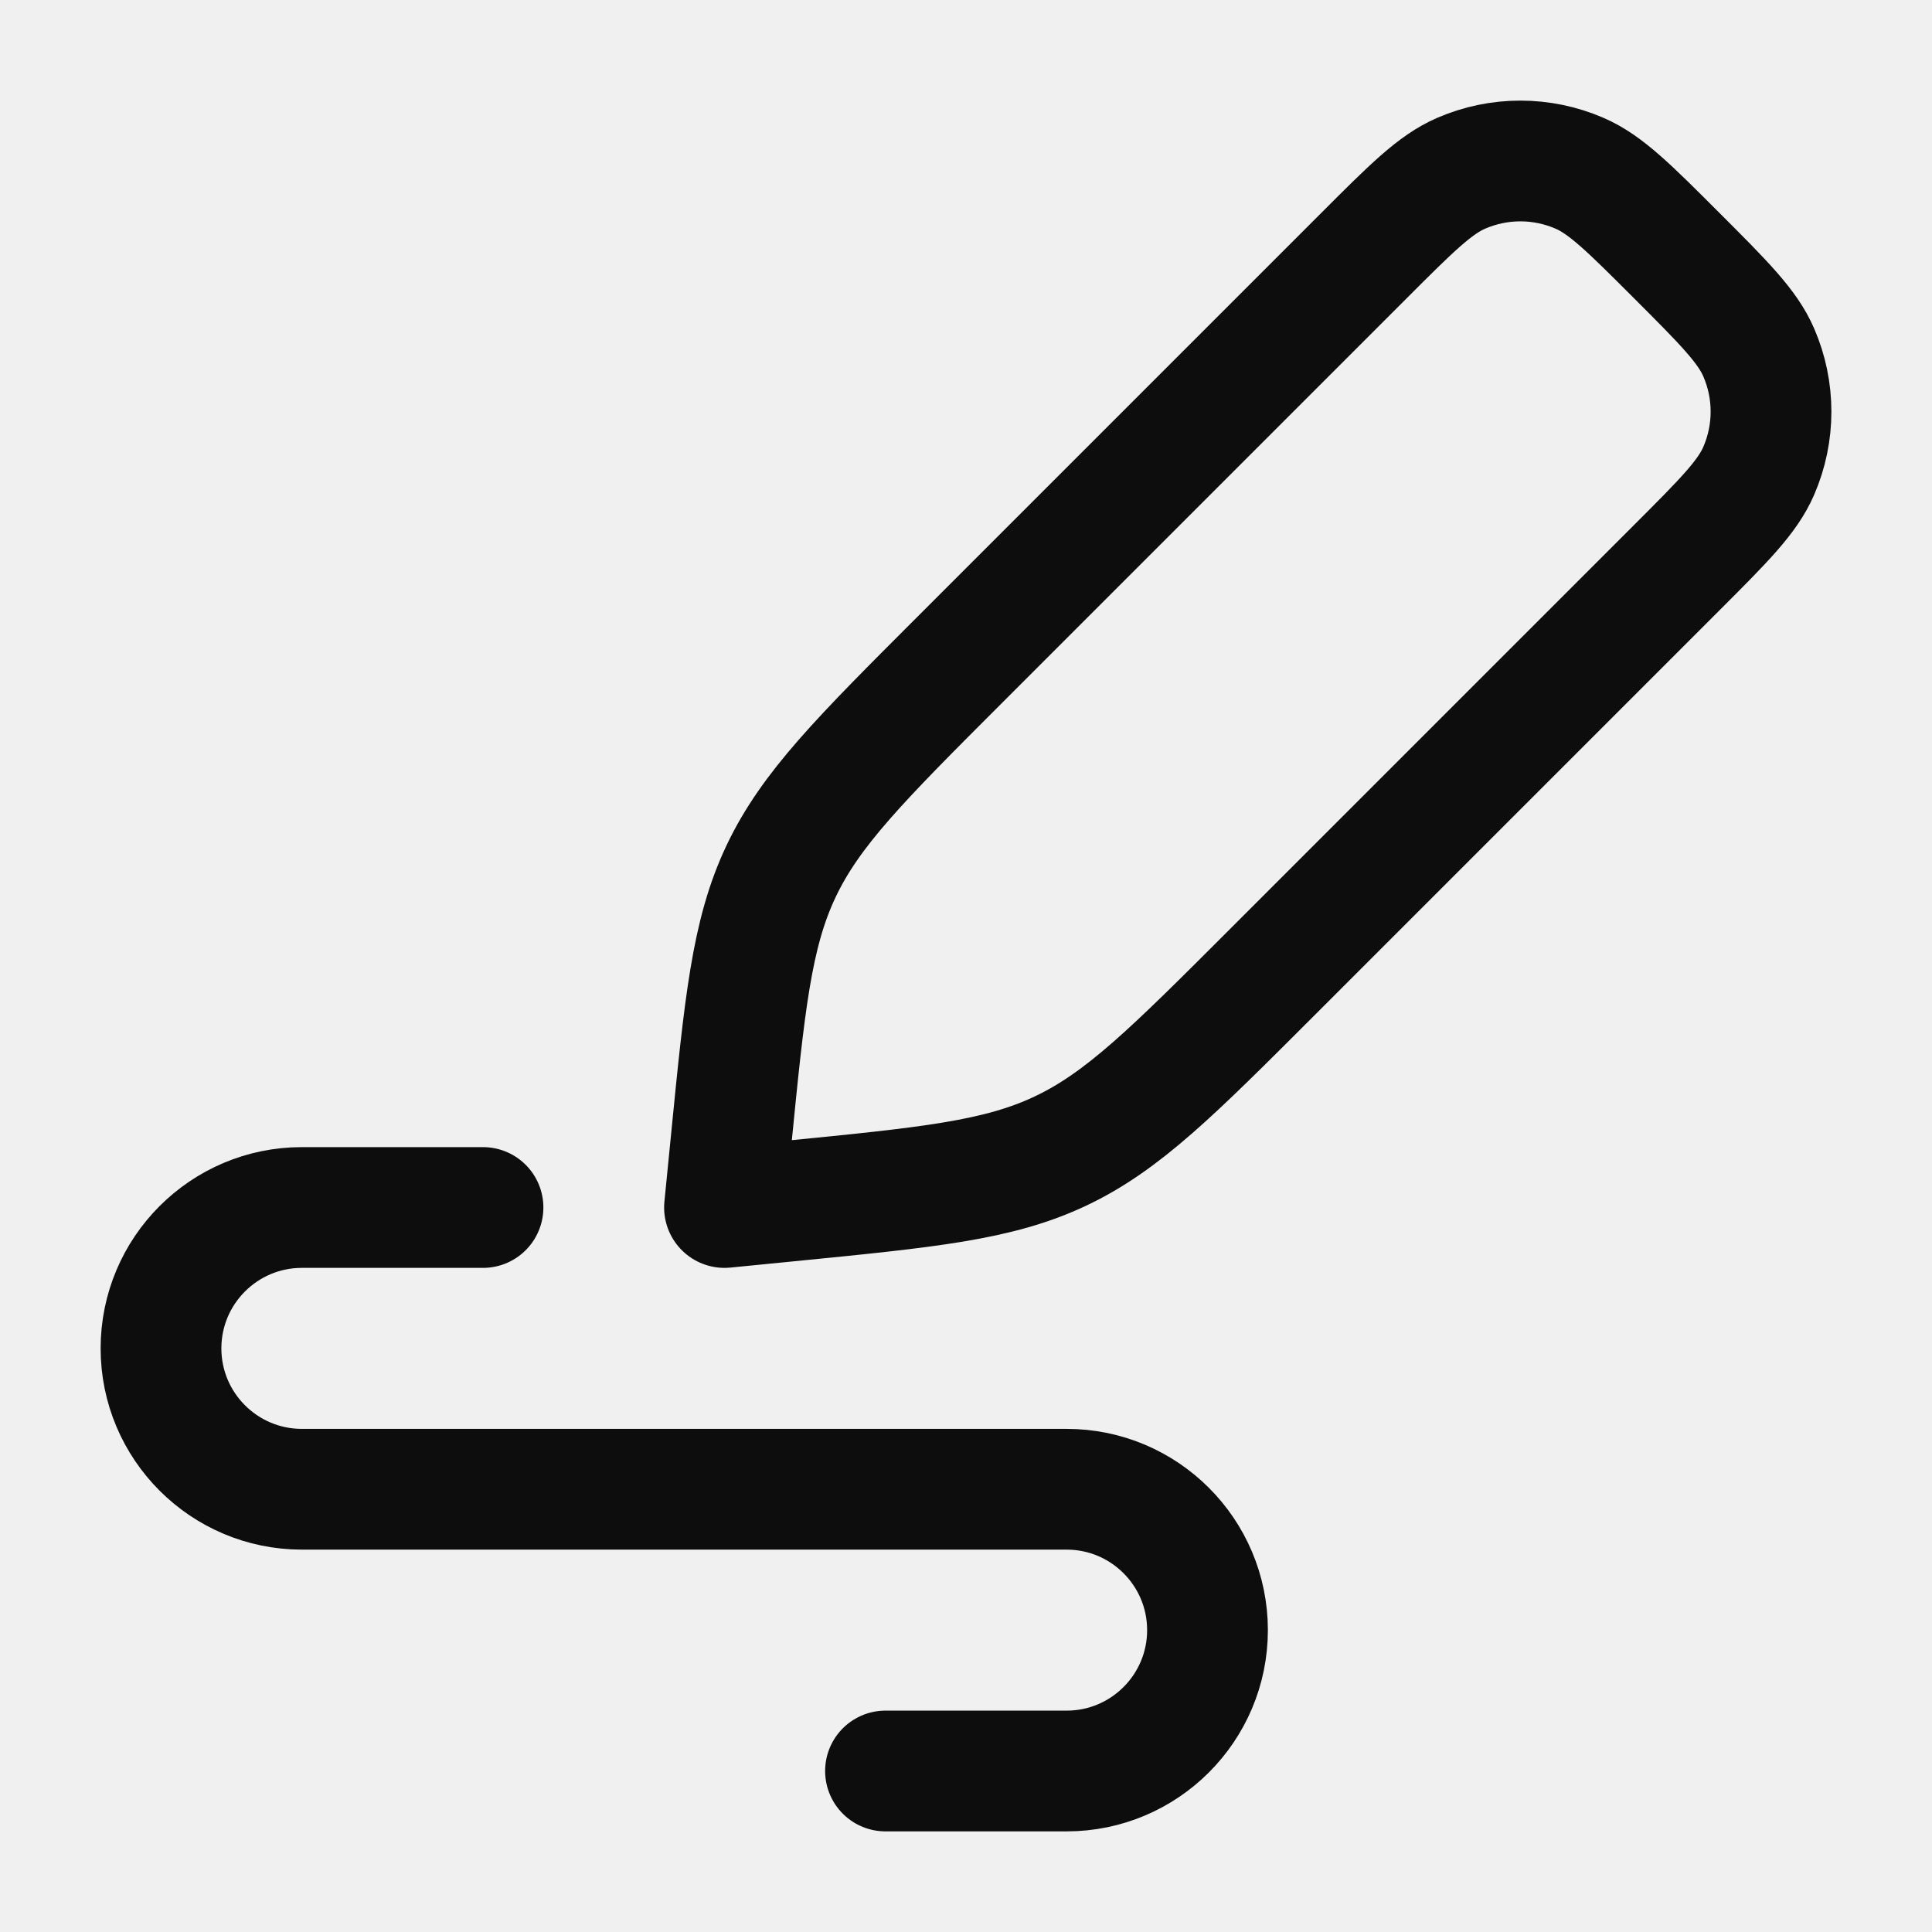
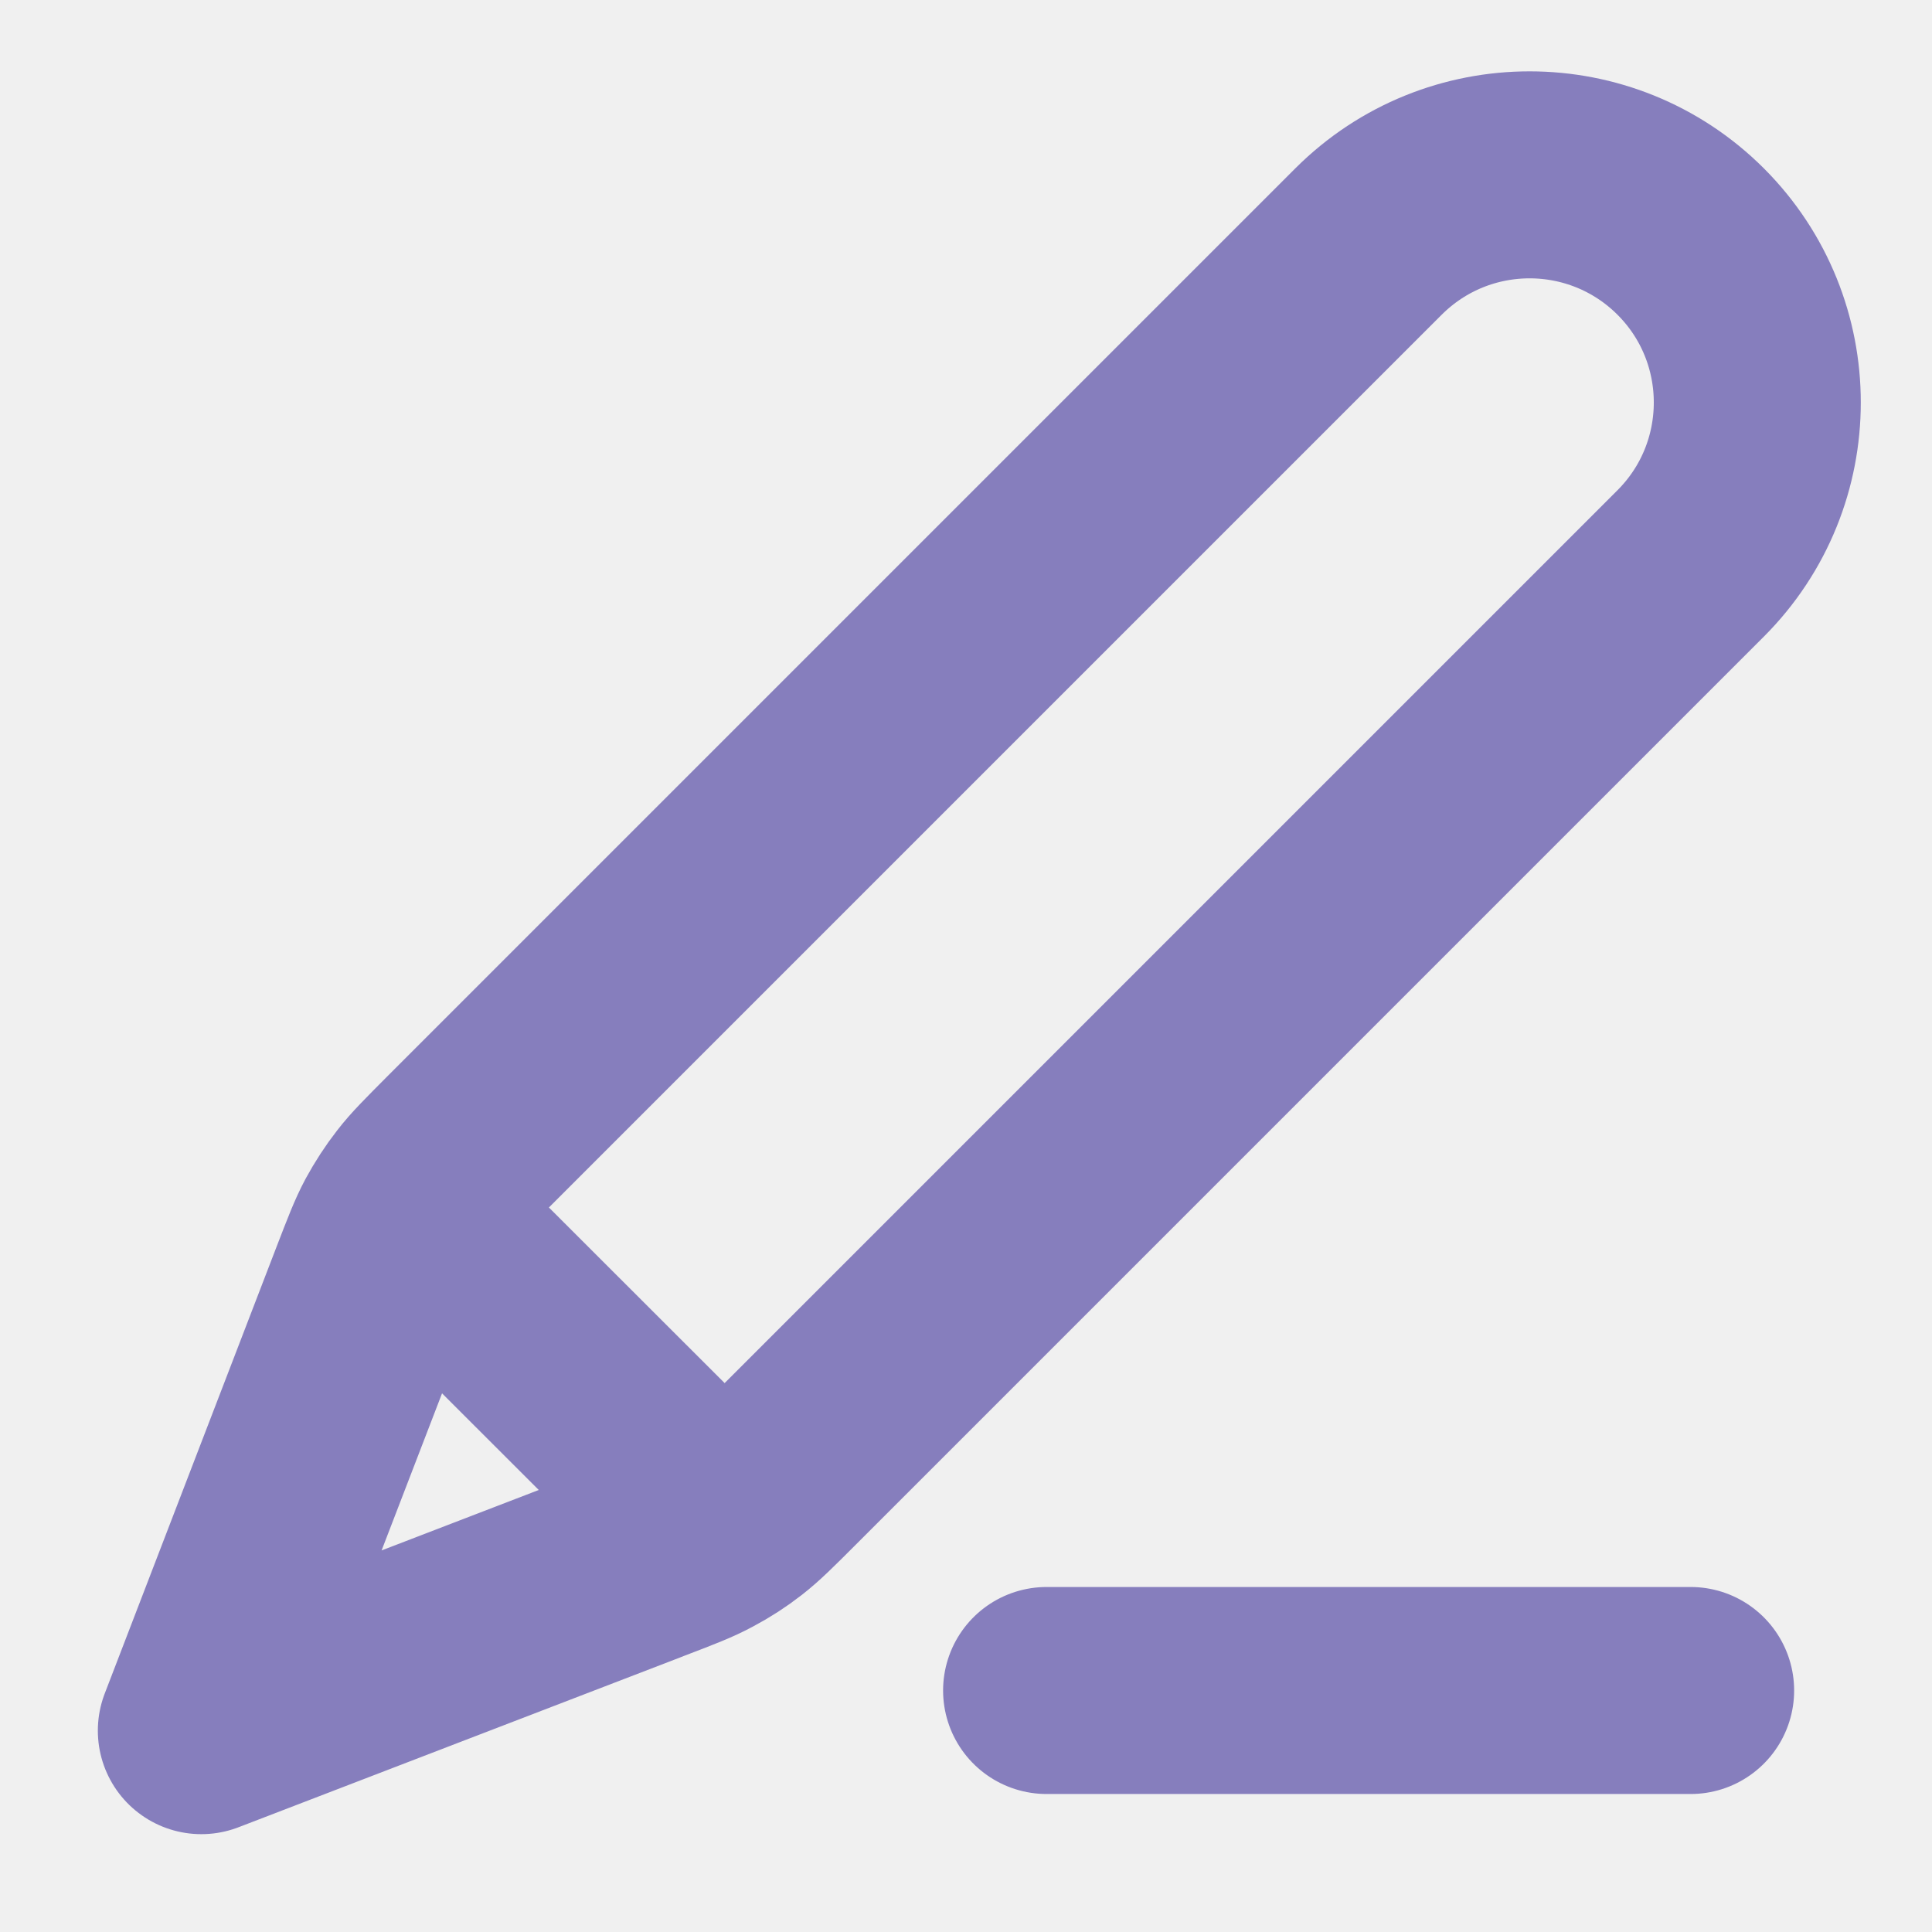
- <svg xmlns="http://www.w3.org/2000/svg" width="24" height="24" viewBox="0 0 24 24" fill="none">
-   <path d="M16.946 3.173C17.533 2.586 17.827 2.292 18.152 2.152C18.621 1.949 19.152 1.949 19.621 2.152C19.946 2.292 20.24 2.586 20.827 3.173C21.414 3.76 21.708 4.054 21.848 4.379C22.051 4.848 22.051 5.379 21.848 5.848C21.708 6.173 21.414 6.467 20.827 7.054L15.805 12.076C14.568 13.313 13.95 13.931 13.175 14.298C12.4 14.665 11.529 14.75 9.788 14.922L9 15L9.078 14.212C9.25 12.471 9.335 11.6 9.702 10.825C10.069 10.05 10.687 9.432 11.924 8.195L16.946 3.173Z" stroke="#0D0D0D" stroke-width="1.5" stroke-linejoin="round" />
-   <path d="M6 15H3.75C2.784 15 2 15.784 2 16.75C2 17.716 2.784 18.5 3.75 18.5H13.25C14.216 18.5 15 19.284 15 20.25C15 21.216 14.216 22 13.25 22H11" stroke="#0D0D0D" stroke-width="1.5" stroke-linecap="round" stroke-linejoin="round" />
+ <svg xmlns="http://www.w3.org/2000/svg" width="14" height="14" viewBox="0 0 14 14" fill="none">
+   <g clip-path="url(#clip0_1189_3574)">
+     <path d="M12.251 12.25H7.584M1.459 12.541L4.696 11.296C4.903 11.217 5.007 11.177 5.103 11.125C5.19 11.079 5.272 11.026 5.349 10.966C5.436 10.898 5.514 10.82 5.671 10.663L12.251 4.083C12.895 3.439 12.895 2.394 12.251 1.75C11.606 1.106 10.562 1.106 9.917 1.75L3.337 8.33C3.181 8.487 3.102 8.565 3.035 8.652C2.975 8.729 2.922 8.811 2.875 8.897C2.823 8.994 2.784 9.097 2.704 9.304L1.459 12.541ZM1.459 12.541L2.66 9.42C2.745 9.197 2.788 9.085 2.862 9.034C2.926 8.989 3.006 8.972 3.083 8.987C3.171 9.004 3.256 9.088 3.425 9.258L4.743 10.575C4.912 10.745 4.997 10.829 5.014 10.917C5.028 10.994 5.011 11.074 4.967 11.138C4.915 11.212 4.804 11.255 4.58 11.341L1.459 12.541Z" stroke="#867EBD" stroke-width="1.5" stroke-linecap="round" stroke-linejoin="round" />
+   </g>
+   <defs>
+     <clipPath id="clip0_1189_3574">
+       <rect width="14" height="14" fill="white" />
+     </clipPath>
+   </defs>
</svg>
